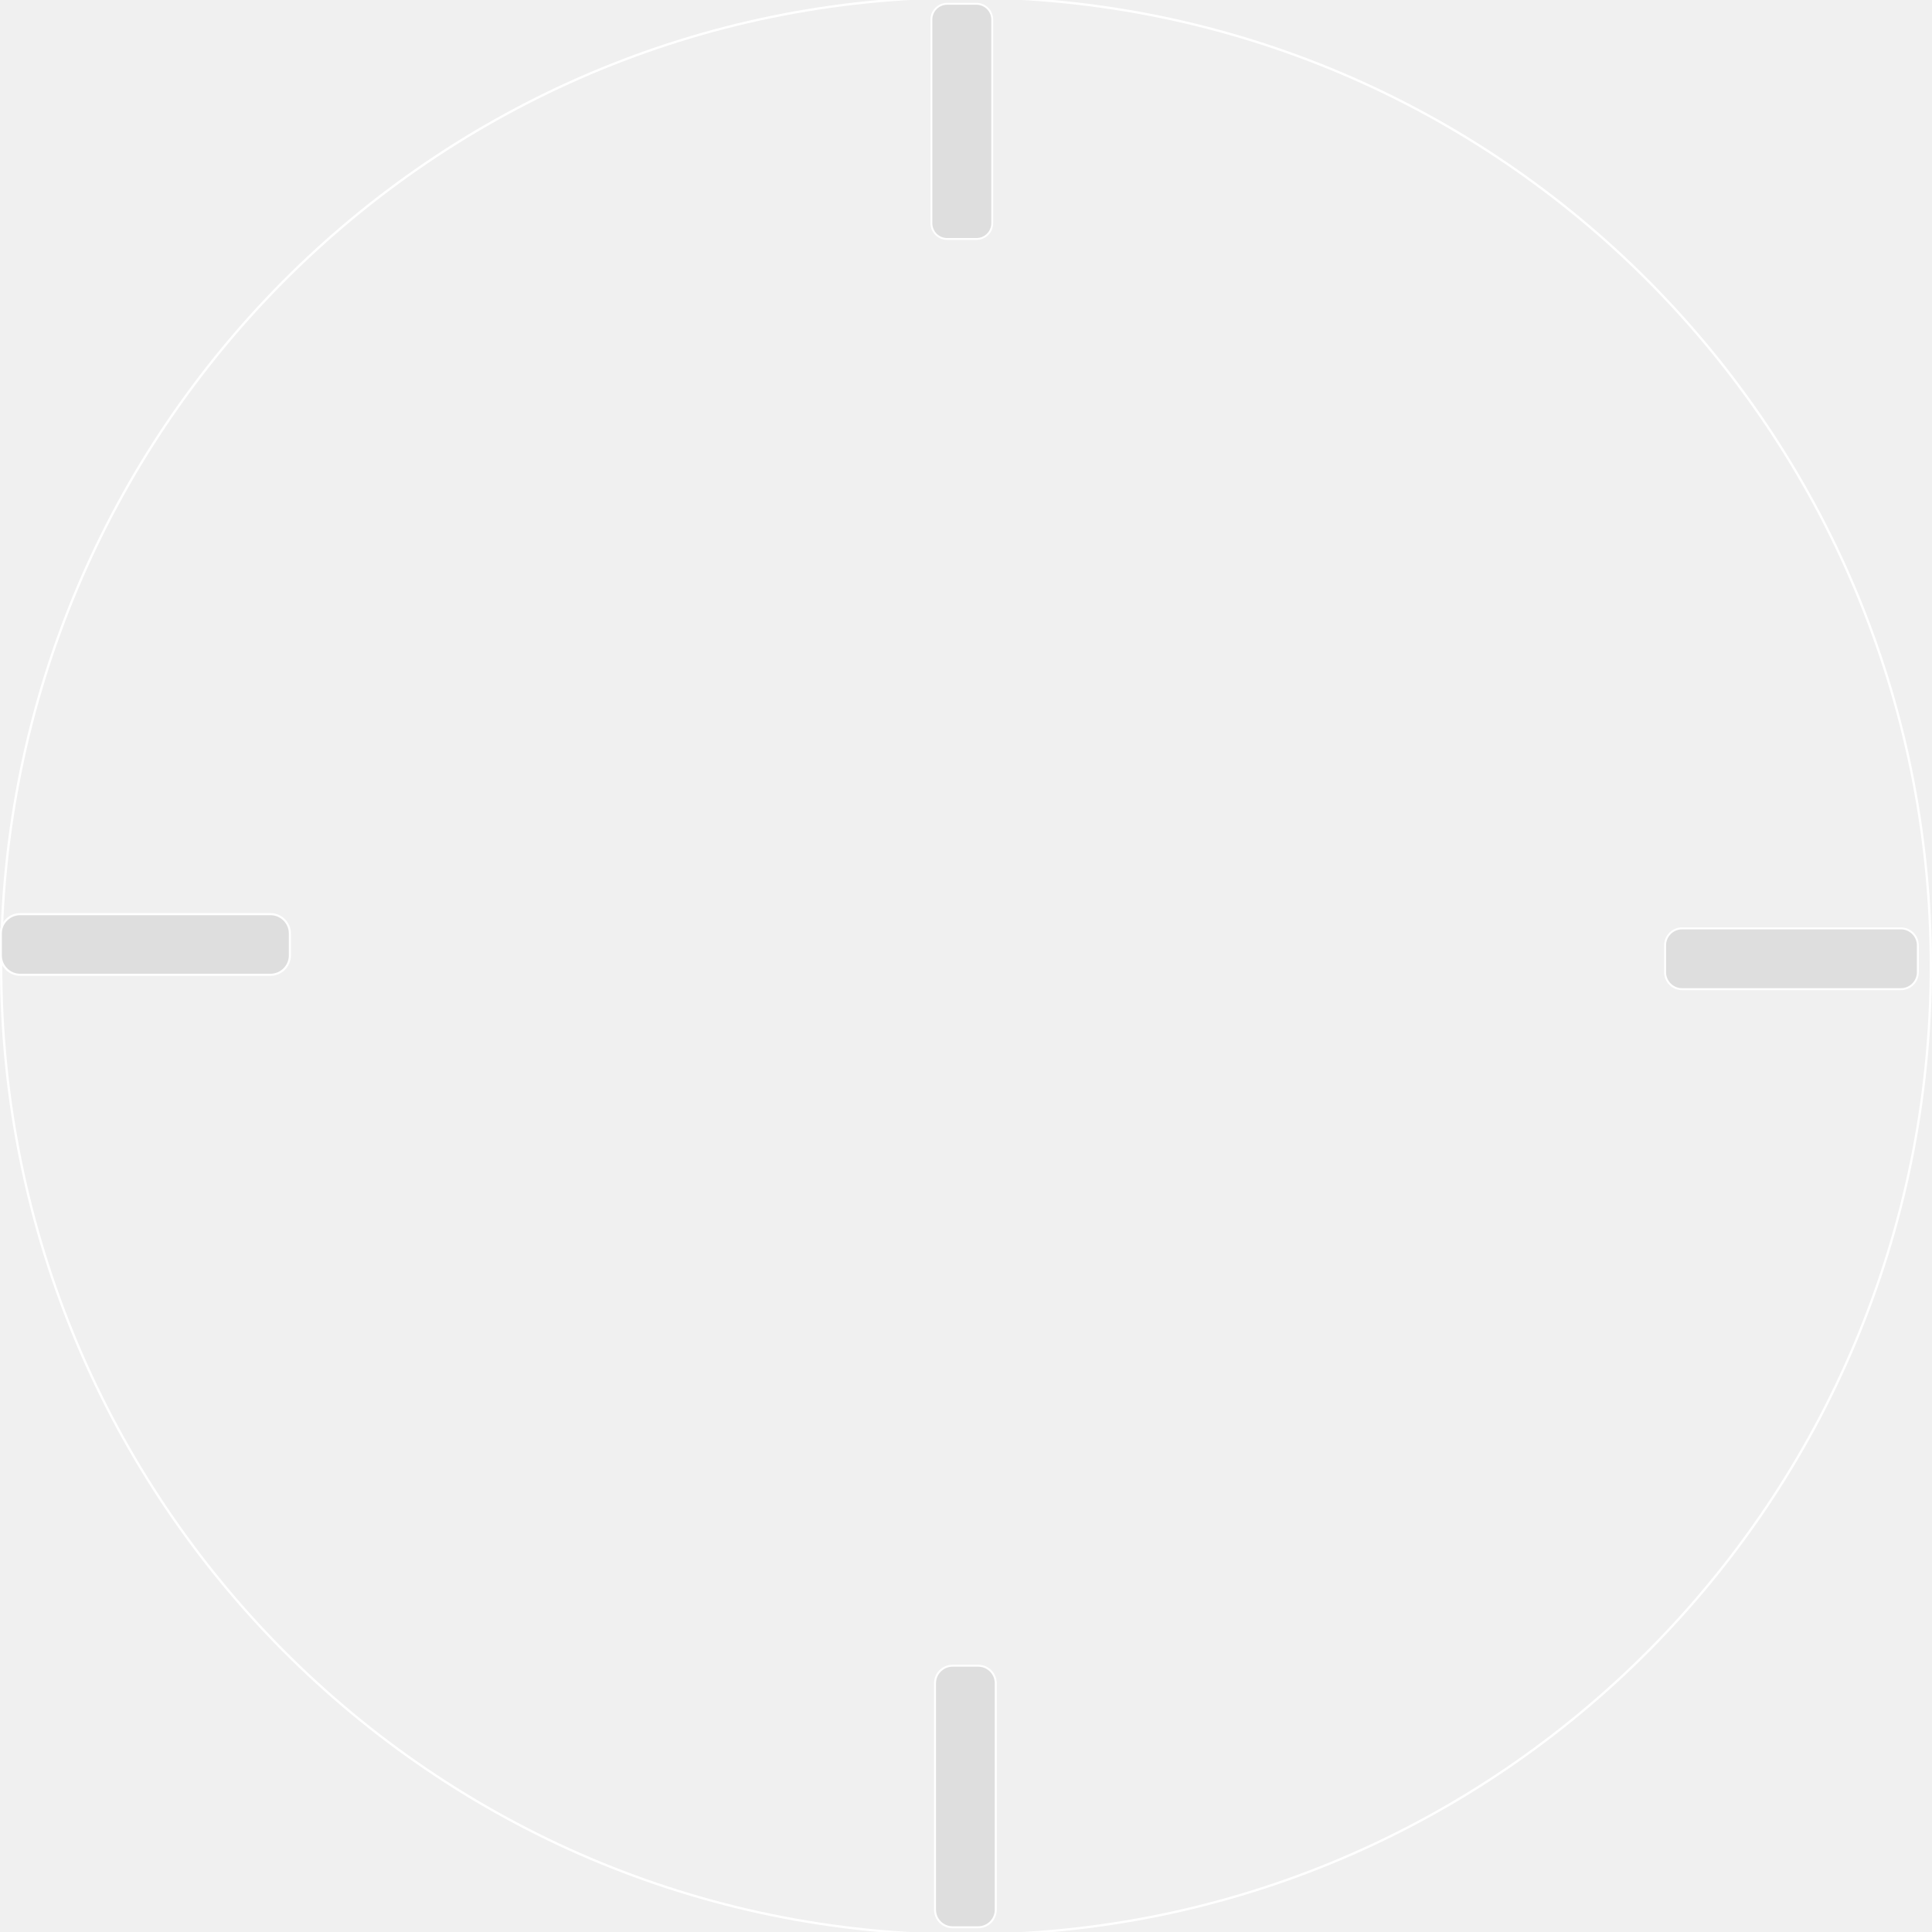
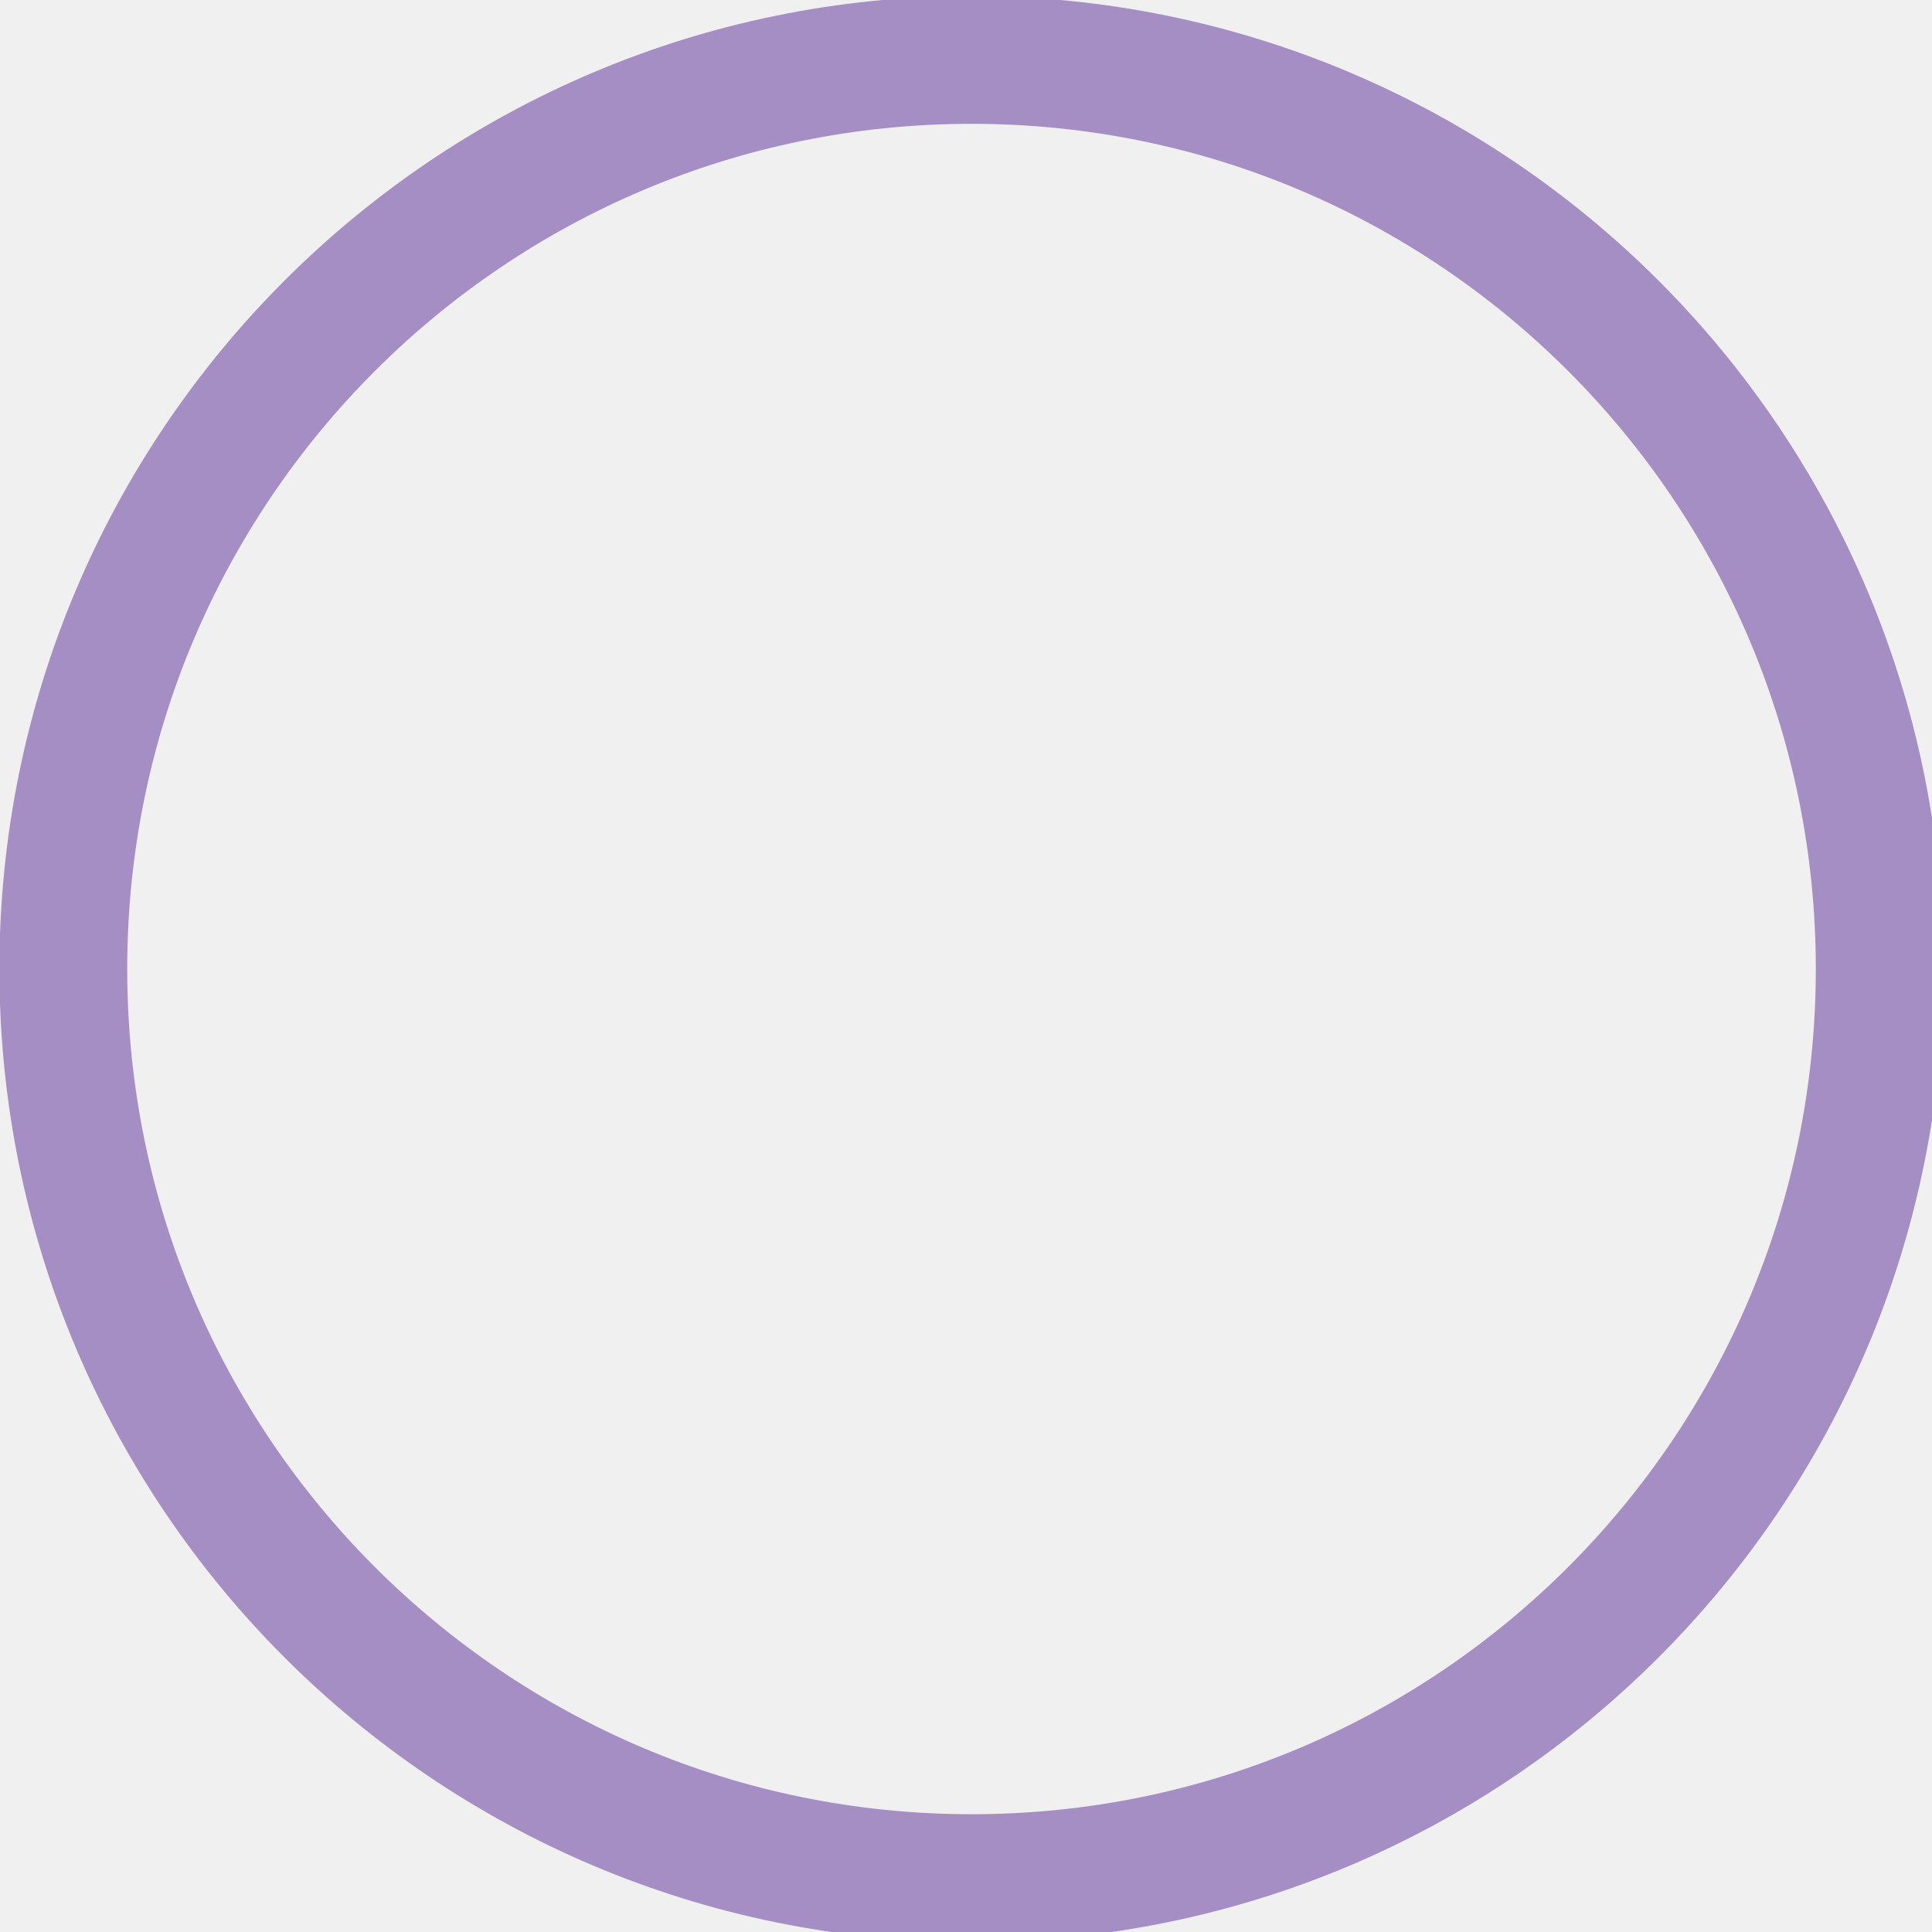
<svg xmlns="http://www.w3.org/2000/svg" width="1000" height="1000" viewBox="0 0 1000 1000" id="svg2" version="1.1">
  <defs id="defs4" />
  <g id="layer1" transform="translate(0,-52.36216)">
-     <ellipse style="opacity:1;fill:none;fill-opacity:1;stroke:#ffffff;stroke-width:1.198;stroke-miterlimit:4;stroke-dasharray:none;stroke-dashoffset:0;stroke-opacity:1" id="path4136" cx="500" cy="552.362" rx="499.401" ry="501.43" />
-     <rect style="opacity:1;fill:#dedede;fill-opacity:1;stroke:#ffffff;stroke-width:0.978;stroke-miterlimit:4;stroke-dasharray:none;stroke-dashoffset:0;stroke-opacity:1" id="rect4138" width="31.499" height="121.731" x="482.084" y="54.33" ry="8.185" />
-     <rect ry="8.798" y="-992.681" x="532.893" height="130.838" width="31.463" id="rect4146" style="opacity:1;fill:#dedede;fill-opacity:1;stroke:#ffffff;stroke-width:1.014;stroke-miterlimit:4;stroke-dasharray:none;stroke-dashoffset:0;stroke-opacity:1" transform="matrix(0,1,-1,0,0,0)" />
-     <rect transform="scale(-1,-1)" style="opacity:1;fill:#dedede;fill-opacity:1;stroke:#ffffff;stroke-width:1.031;stroke-miterlimit:4;stroke-dasharray:none;stroke-dashoffset:0;stroke-opacity:1" id="rect4154" width="31.446" height="135.393" x="-515.407" y="-1049.918" ry="9.104" />
-     <rect ry="10.061" y="0.416" x="-556.913" height="149.626" width="31.394" id="rect4160" style="opacity:1;fill:#dedede;fill-opacity:1;stroke:#ffffff;stroke-width:1.083;stroke-miterlimit:4;stroke-dasharray:none;stroke-dashoffset:0;stroke-opacity:1" transform="matrix(0,-1,1,0,0,0)" />
+     <ellipse style="opacity:1;fill:none;fill-opacity:1;stroke:#a48ec3;stroke-width:66.165;stroke-miterlimit:4;stroke-dasharray:none;stroke-dashoffset:0;stroke-opacity:1" id="path4136" cx="502.857" cy="553.926" rx="470.089" ry="470.554" />
  </g>
</svg>
